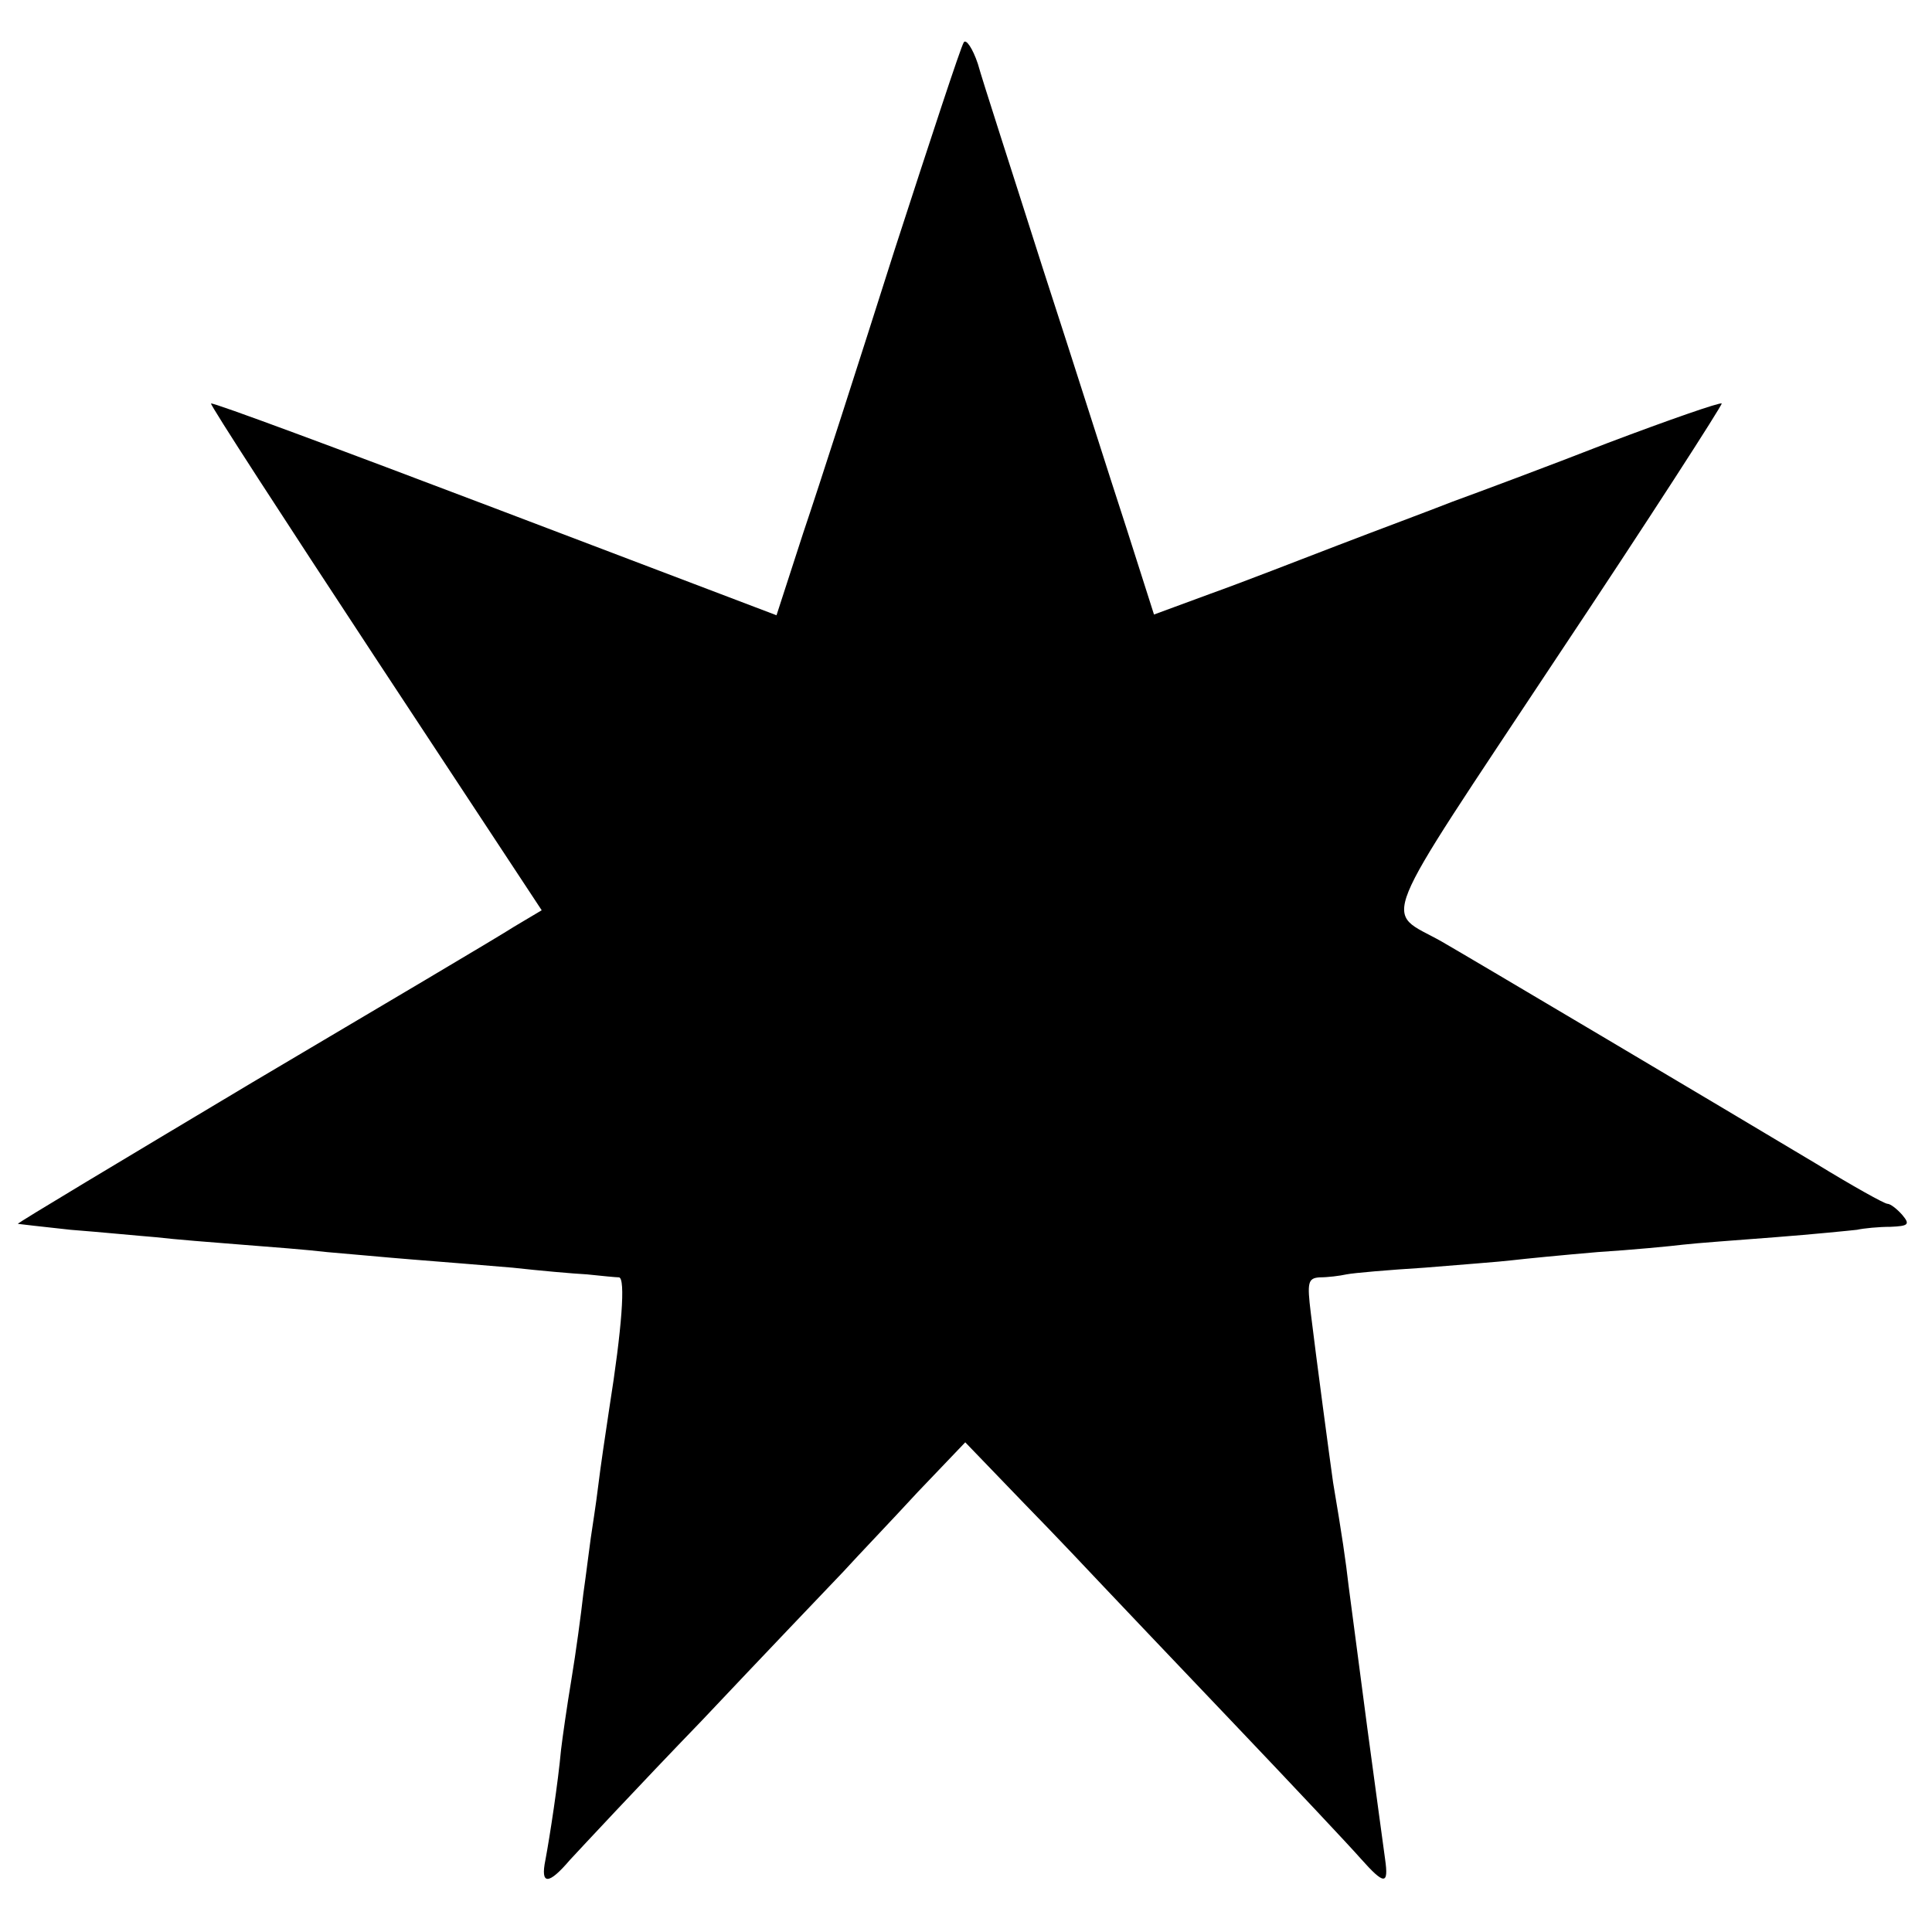
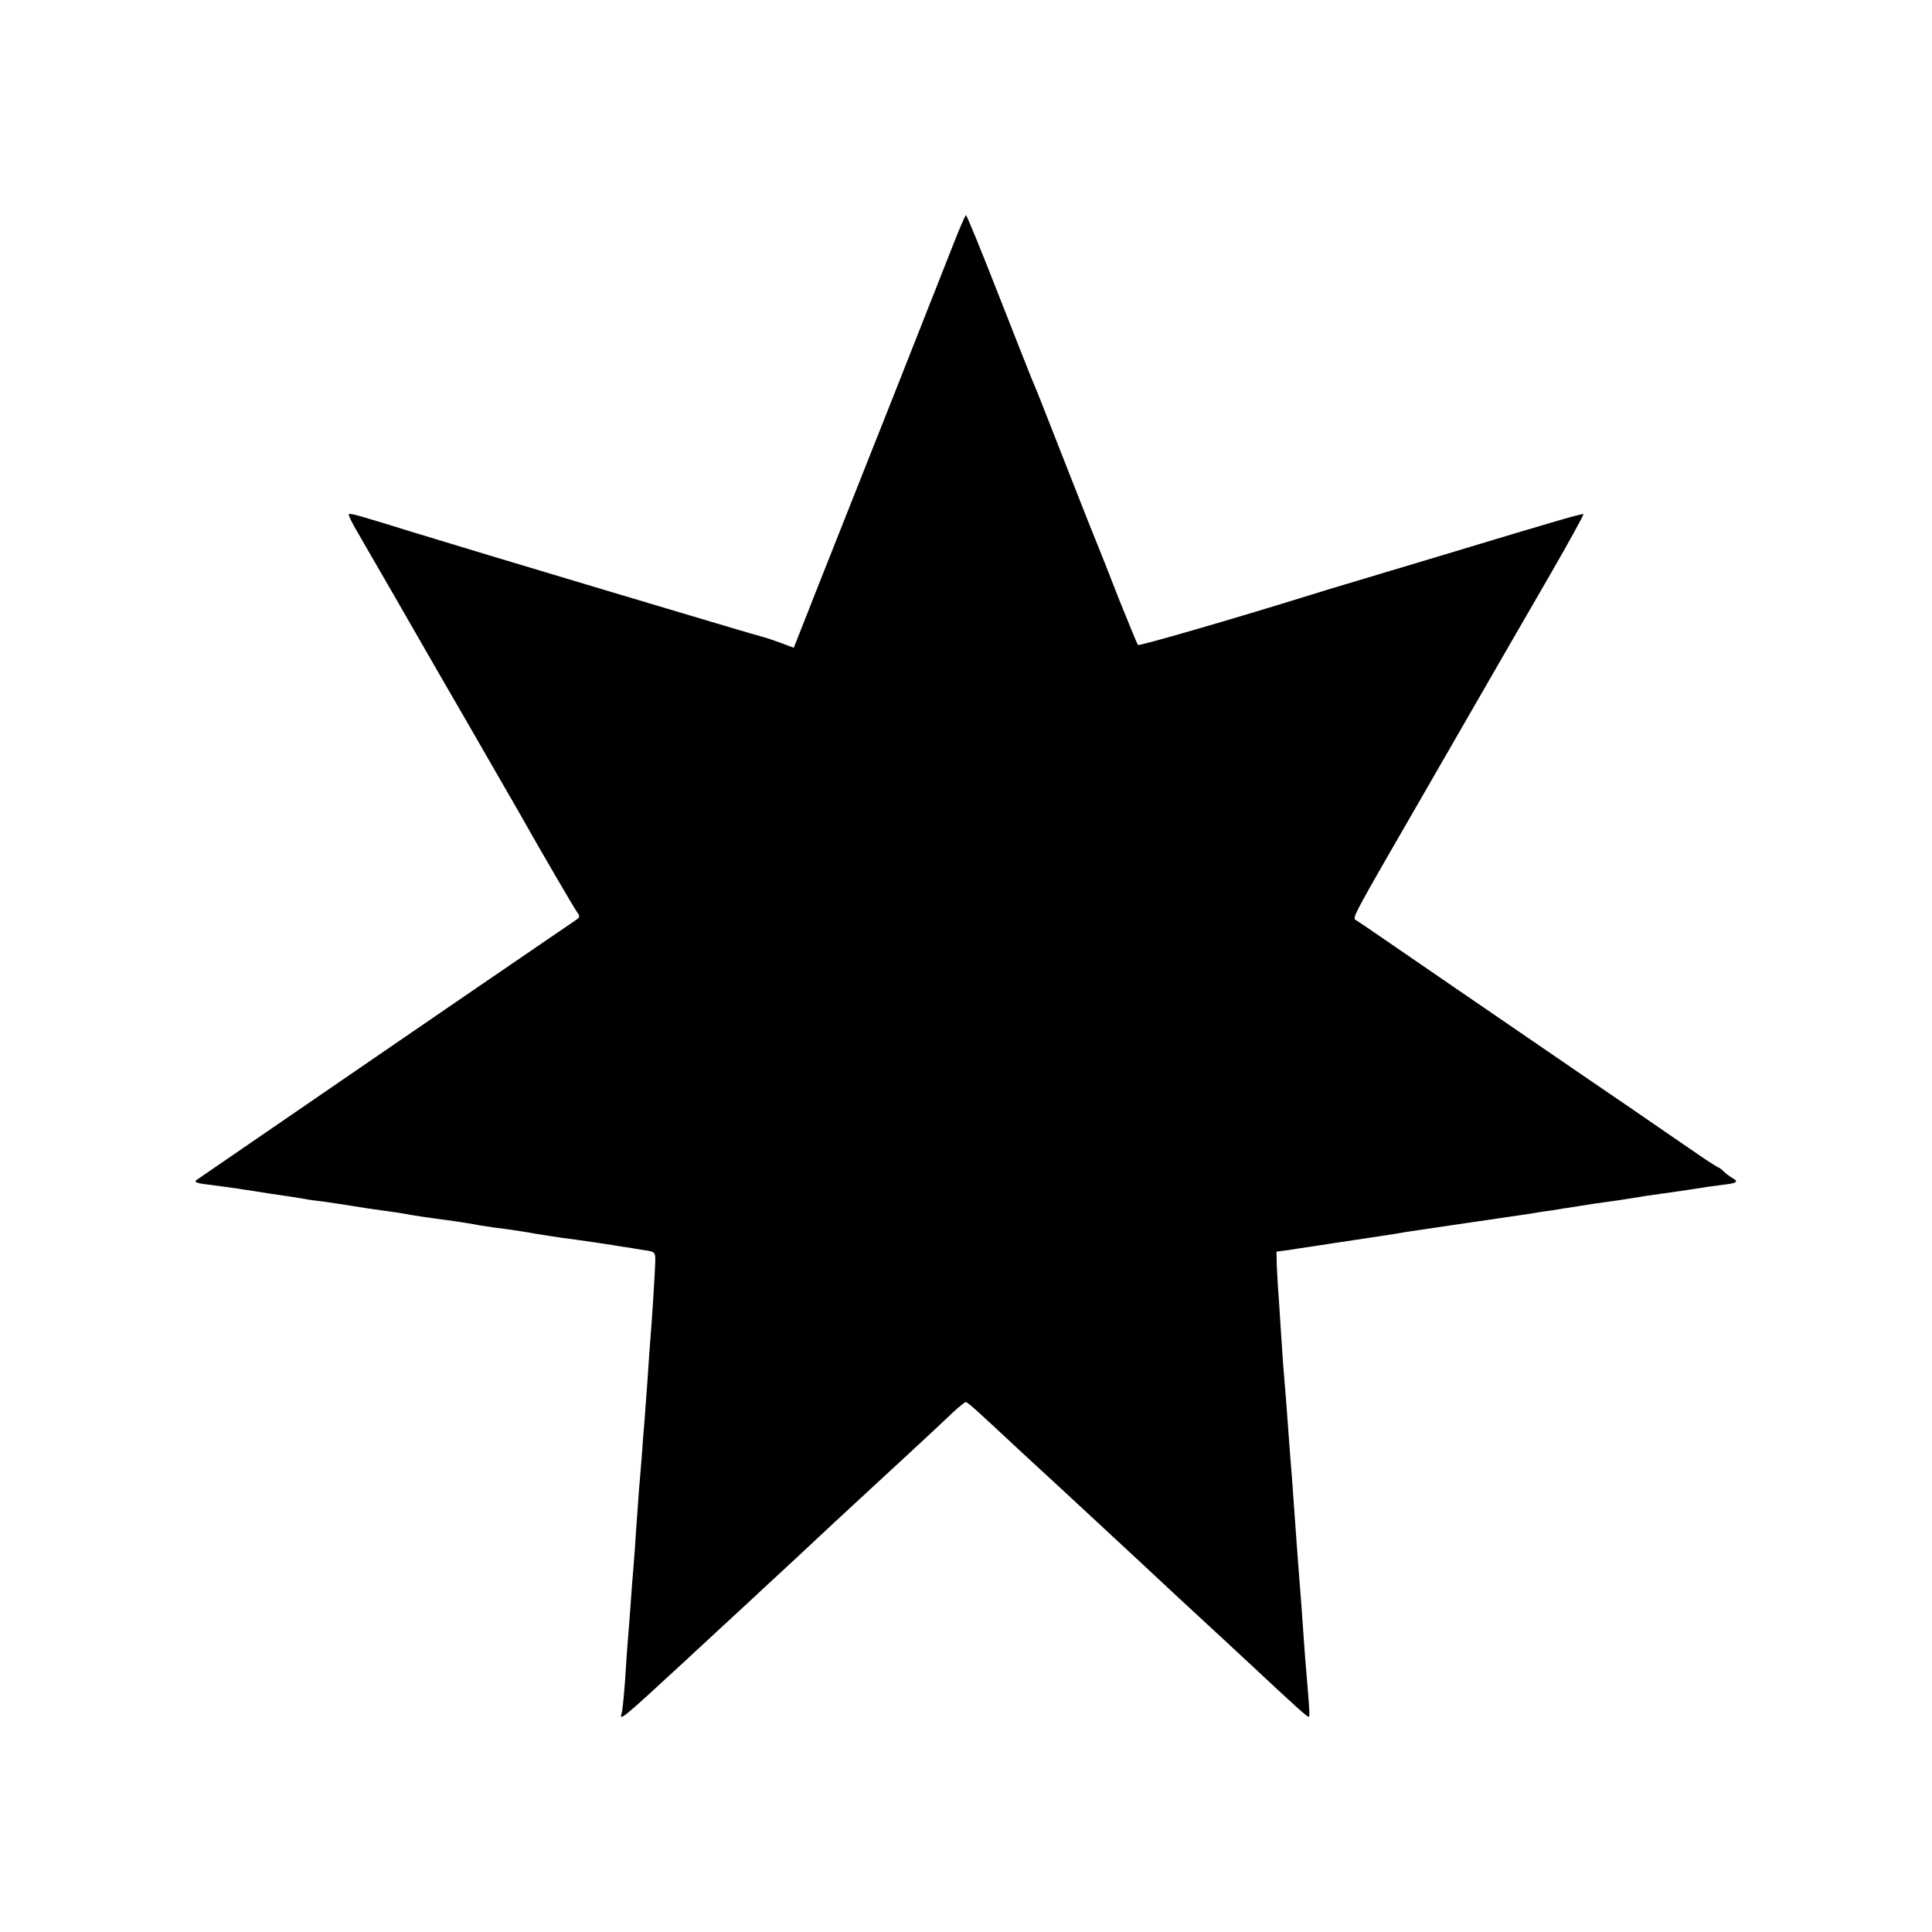
- <svg xmlns="http://www.w3.org/2000/svg" version="1.0" width="260pt" height="260pt" viewBox="0 0 260 260" preserveAspectRatio="xMidYMid meet">
-   <g transform="translate(0,260) scale(0.1,-0.1)" fill="#000000" stroke="none">
-     <path d="M1297 2543 c-4 -6 -45 -131 -93 -279 -47 -148 -102 -319 -123 -381 l-36 -111 -379 144 c-208 79 -380 143 -382 141 -2 -1 98 -155 221 -342 l224 -340 -37 -22 c-20 -13 -179 -107 -353 -210 -174 -104 -316 -189 -315 -190 0 0 33 -4 71 -8 39 -3 90 -8 115 -10 25 -3 77 -7 115 -10 39 -3 90 -7 115 -10 25 -2 77 -7 115 -10 39 -3 99 -8 135 -11 36 -4 81 -8 100 -9 19 -2 39 -4 43 -4 9 -1 4 -69 -13 -176 -5 -33 -12 -80 -15 -105 -3 -25 -8 -56 -10 -70 -2 -14 -6 -47 -10 -75 -3 -27 -10 -79 -16 -115 -6 -36 -12 -78 -14 -95 -4 -44 -15 -116 -21 -148 -7 -34 4 -34 33 0 13 14 92 99 177 187 84 89 170 179 191 201 20 22 66 70 100 107 l64 67 79 -82 c44 -45 92 -96 108 -113 16 -17 94 -99 174 -183 80 -84 157 -166 171 -182 32 -36 38 -36 33 -1 -2 15 -13 95 -24 177 -11 83 -22 168 -25 190 -4 35 -9 69 -21 140 -4 28 -23 170 -30 228 -5 41 -4 47 12 48 11 0 27 2 36 4 10 2 57 6 105 9 48 4 102 8 118 10 17 2 68 7 115 11 47 3 99 8 115 10 17 2 72 6 124 10 52 4 101 9 110 10 9 2 29 4 45 4 24 1 27 3 16 16 -7 8 -16 15 -20 15 -4 0 -47 24 -96 54 -132 79 -464 276 -504 299 -78 44 -92 9 155 382 124 186 223 340 222 342 -2 2 -71 -22 -153 -53 -82 -32 -176 -67 -209 -79 -33 -13 -103 -39 -155 -59 -52 -20 -129 -50 -171 -65 l-76 -28 -37 116 c-21 64 -71 222 -113 351 -41 129 -81 252 -87 274 -7 21 -16 34 -19 29z" />
+ <svg xmlns="http://www.w3.org/2000/svg" version="1.0" width="700pt" height="700pt" viewBox="0 0 700 700" preserveAspectRatio="xMidYMid meet">
+   <g transform="translate(0,700) scale(0.1,-0.1)" fill="#000000" stroke="none">
+     <path d="M3451 6107 c-50 -128 -347 -879 -484 -1223 l-91 -231 -48 18 c-27 10 -52 18 -56 19 -11 1 -1096 326 -1267 379 -200 62 -237 73 -241 68 -3 -2 11 -31 30 -63 62 -107 215 -372 237 -411 12 -21 89 -155 172 -298 82 -143 159 -276 170 -295 79 -141 211 -367 220 -378 7 -8 7 -16 1 -20 -5 -4 -27 -19 -49 -34 -22 -15 -87 -59 -145 -99 -58 -39 -276 -189 -485 -332 -643 -441 -700 -480 -704 -483 -9 -8 5 -12 59 -18 30 -4 84 -11 120 -17 36 -5 76 -12 90 -14 50 -7 115 -17 130 -20 8 -2 38 -6 65 -9 28 -4 75 -11 105 -16 30 -5 75 -12 100 -15 25 -3 56 -8 70 -10 54 -10 88 -15 200 -30 19 -3 60 -9 90 -15 30 -5 75 -11 100 -14 25 -4 70 -10 100 -16 30 -5 71 -11 90 -14 78 -10 197 -28 225 -33 17 -2 50 -8 75 -12 45 -6 45 -7 44 -46 -1 -37 -12 -215 -19 -295 -1 -19 -6 -78 -9 -130 -4 -52 -9 -120 -11 -150 -3 -30 -7 -89 -10 -130 -3 -41 -8 -95 -10 -120 -2 -25 -6 -88 -10 -140 -3 -52 -8 -115 -10 -140 -2 -25 -7 -83 -10 -130 -3 -47 -8 -105 -10 -130 -2 -25 -7 -90 -10 -145 -4 -55 -9 -108 -12 -119 -10 -34 -8 -33 227 184 15 14 76 70 135 125 60 55 120 111 135 125 15 14 76 70 135 125 126 118 152 142 231 215 124 114 299 276 337 313 22 20 43 37 46 37 7 0 39 -29 206 -185 61 -56 124 -114 140 -129 28 -26 218 -202 276 -256 85 -80 228 -212 254 -236 17 -15 84 -78 150 -139 167 -156 209 -194 216 -195 5 0 5 6 -6 139 -4 46 -9 109 -11 140 -5 75 -12 171 -19 256 -5 67 -8 105 -20 275 -3 41 -7 100 -10 130 -2 30 -7 91 -10 135 -3 44 -8 107 -11 141 -3 33 -7 87 -9 120 -2 32 -7 102 -10 154 -4 52 -8 117 -9 145 l-1 50 45 6 c25 4 63 10 85 13 39 6 123 19 198 30 80 12 113 17 139 22 28 4 350 52 408 60 19 3 46 7 60 9 14 3 43 7 65 10 22 4 65 10 95 15 30 5 75 12 100 15 25 3 70 10 100 15 30 5 75 12 100 15 25 3 74 11 110 16 36 6 85 13 110 16 53 6 61 11 38 24 -9 5 -24 16 -32 24 -8 8 -17 15 -20 15 -2 0 -35 21 -73 47 -221 152 -320 220 -423 290 -63 43 -269 184 -457 313 -188 129 -349 240 -358 245 -16 11 -32 -18 267 500 248 431 316 548 435 754 68 118 122 216 120 218 -4 3 -79 -18 -522 -152 -143 -43 -271 -81 -340 -102 -27 -8 -84 -25 -125 -38 -286 -89 -622 -186 -627 -182 -3 4 -34 80 -70 169 -35 90 -67 172 -72 183 -5 11 -55 137 -111 280 -110 281 -111 283 -133 335 -8 19 -63 160 -123 312 -60 153 -111 278 -114 278 -3 0 -25 -51 -49 -113z" />
  </g>
</svg>
